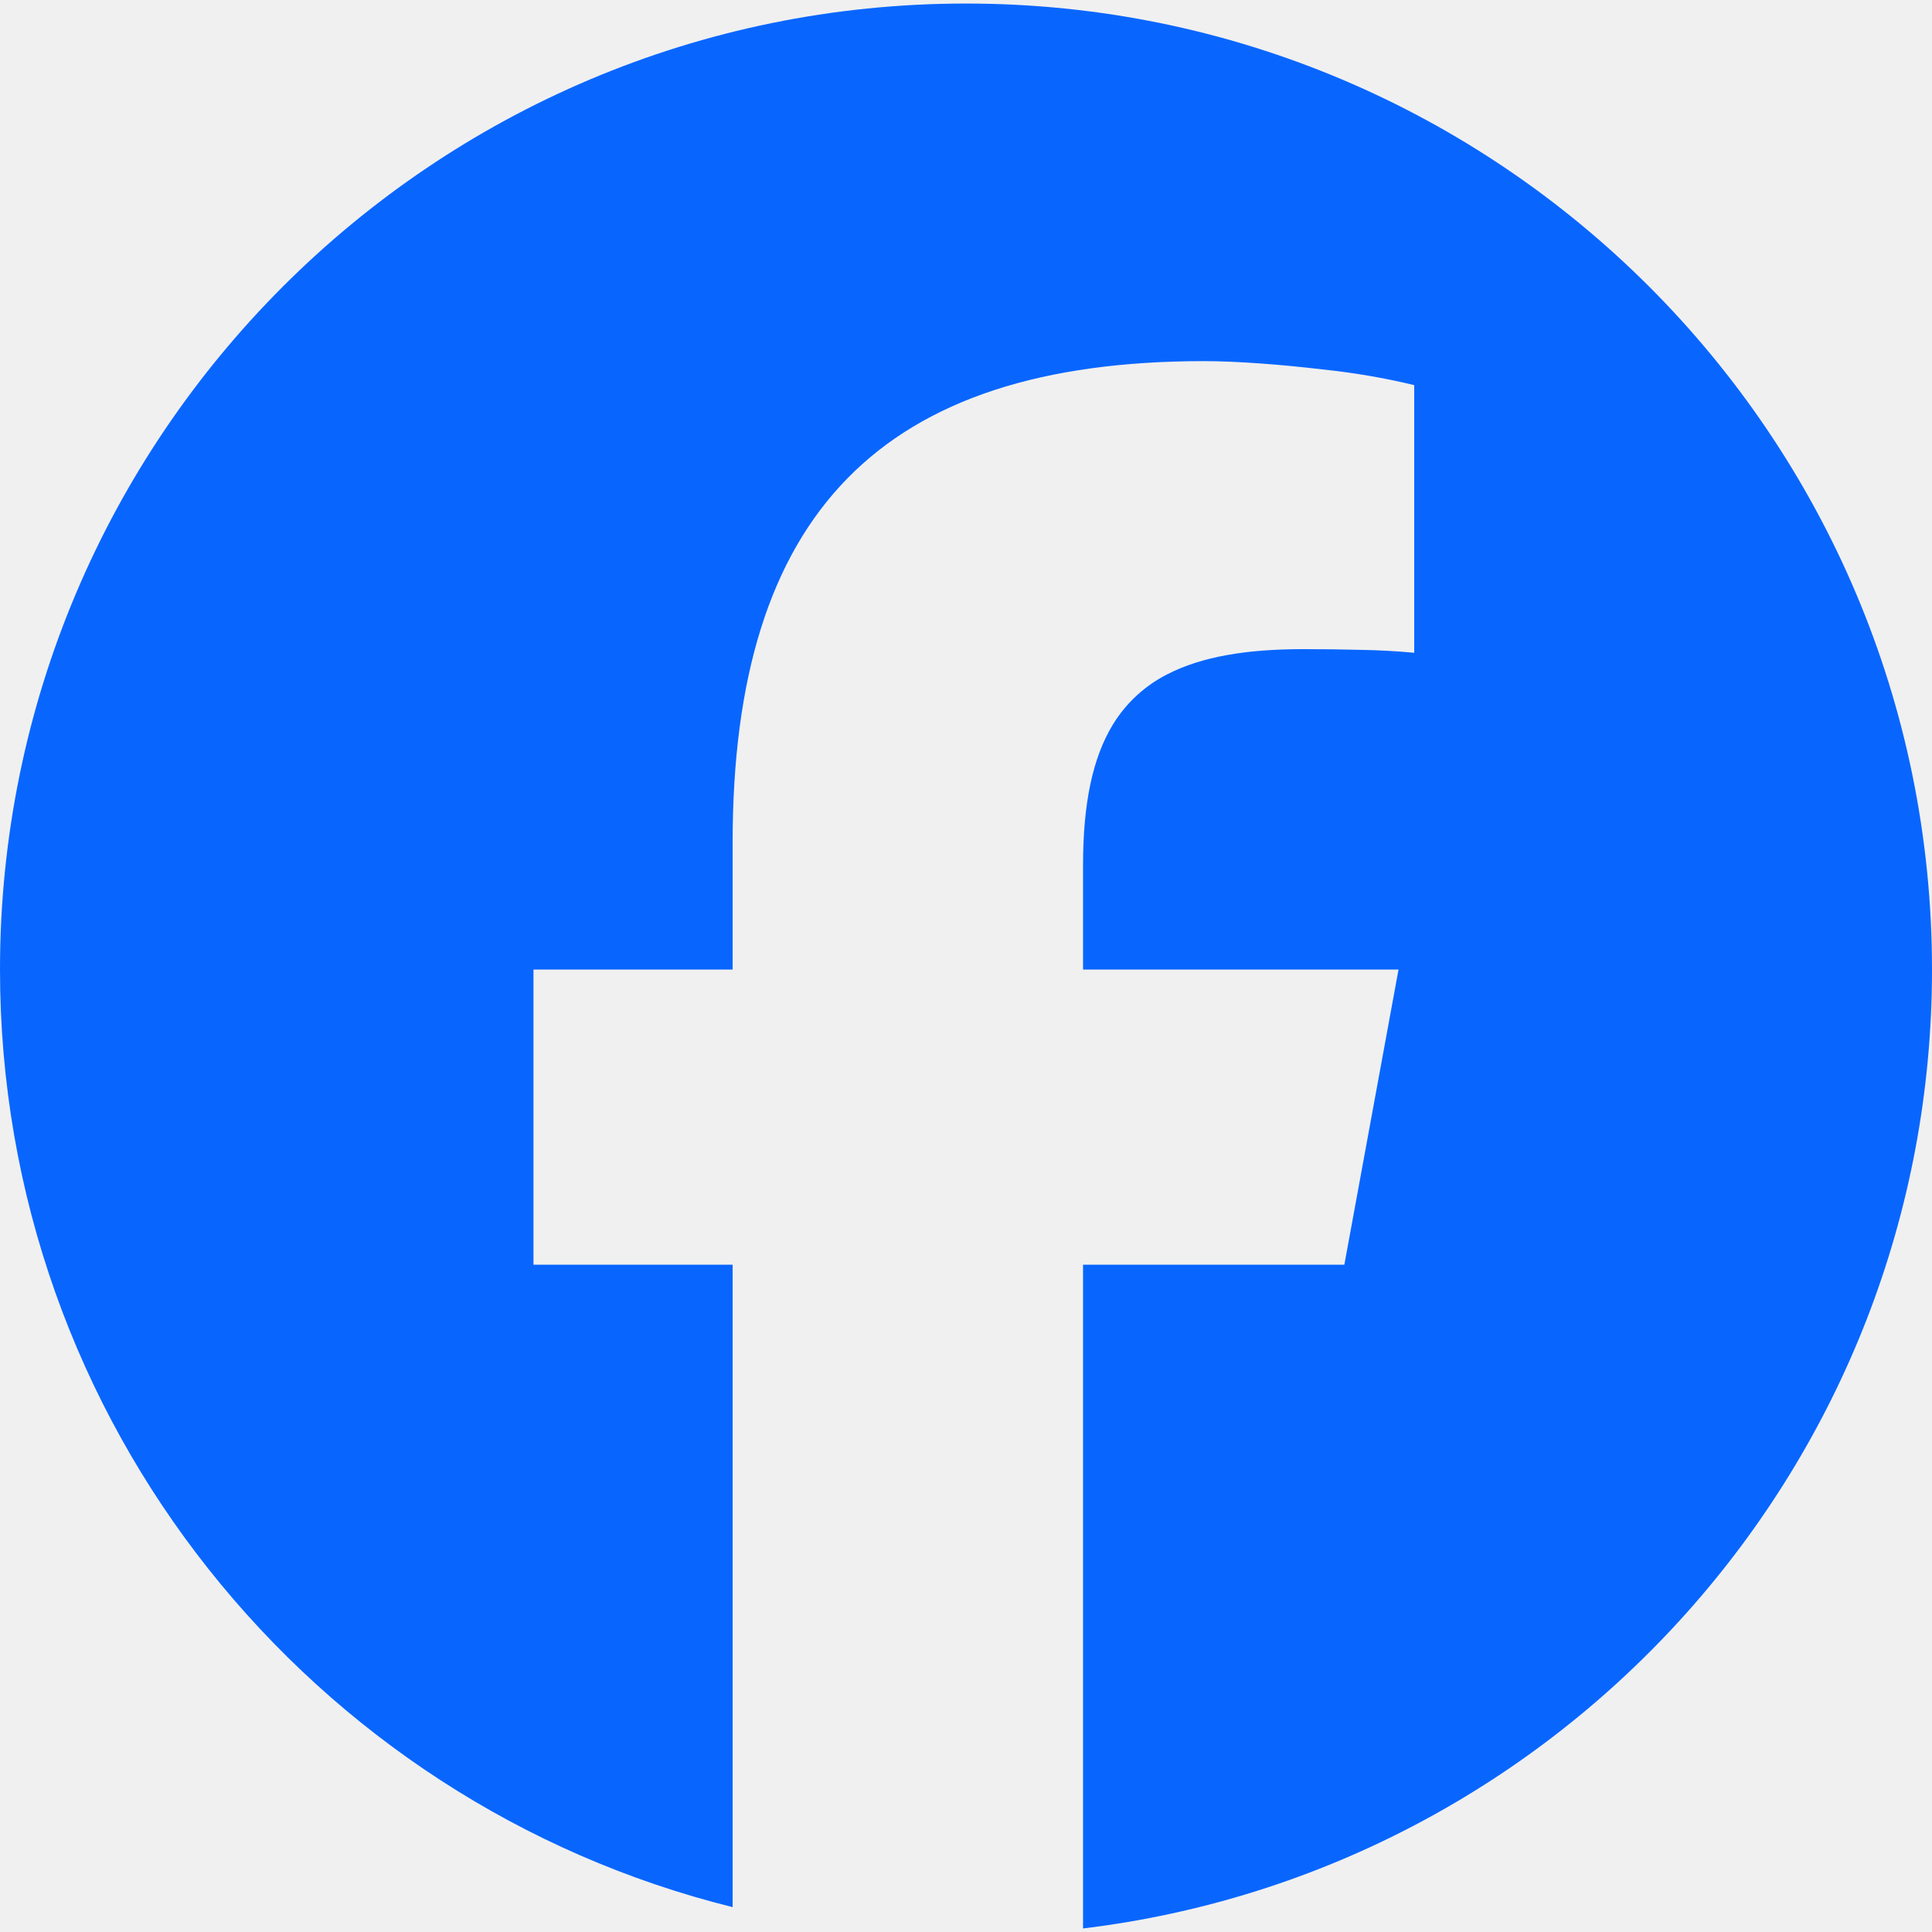
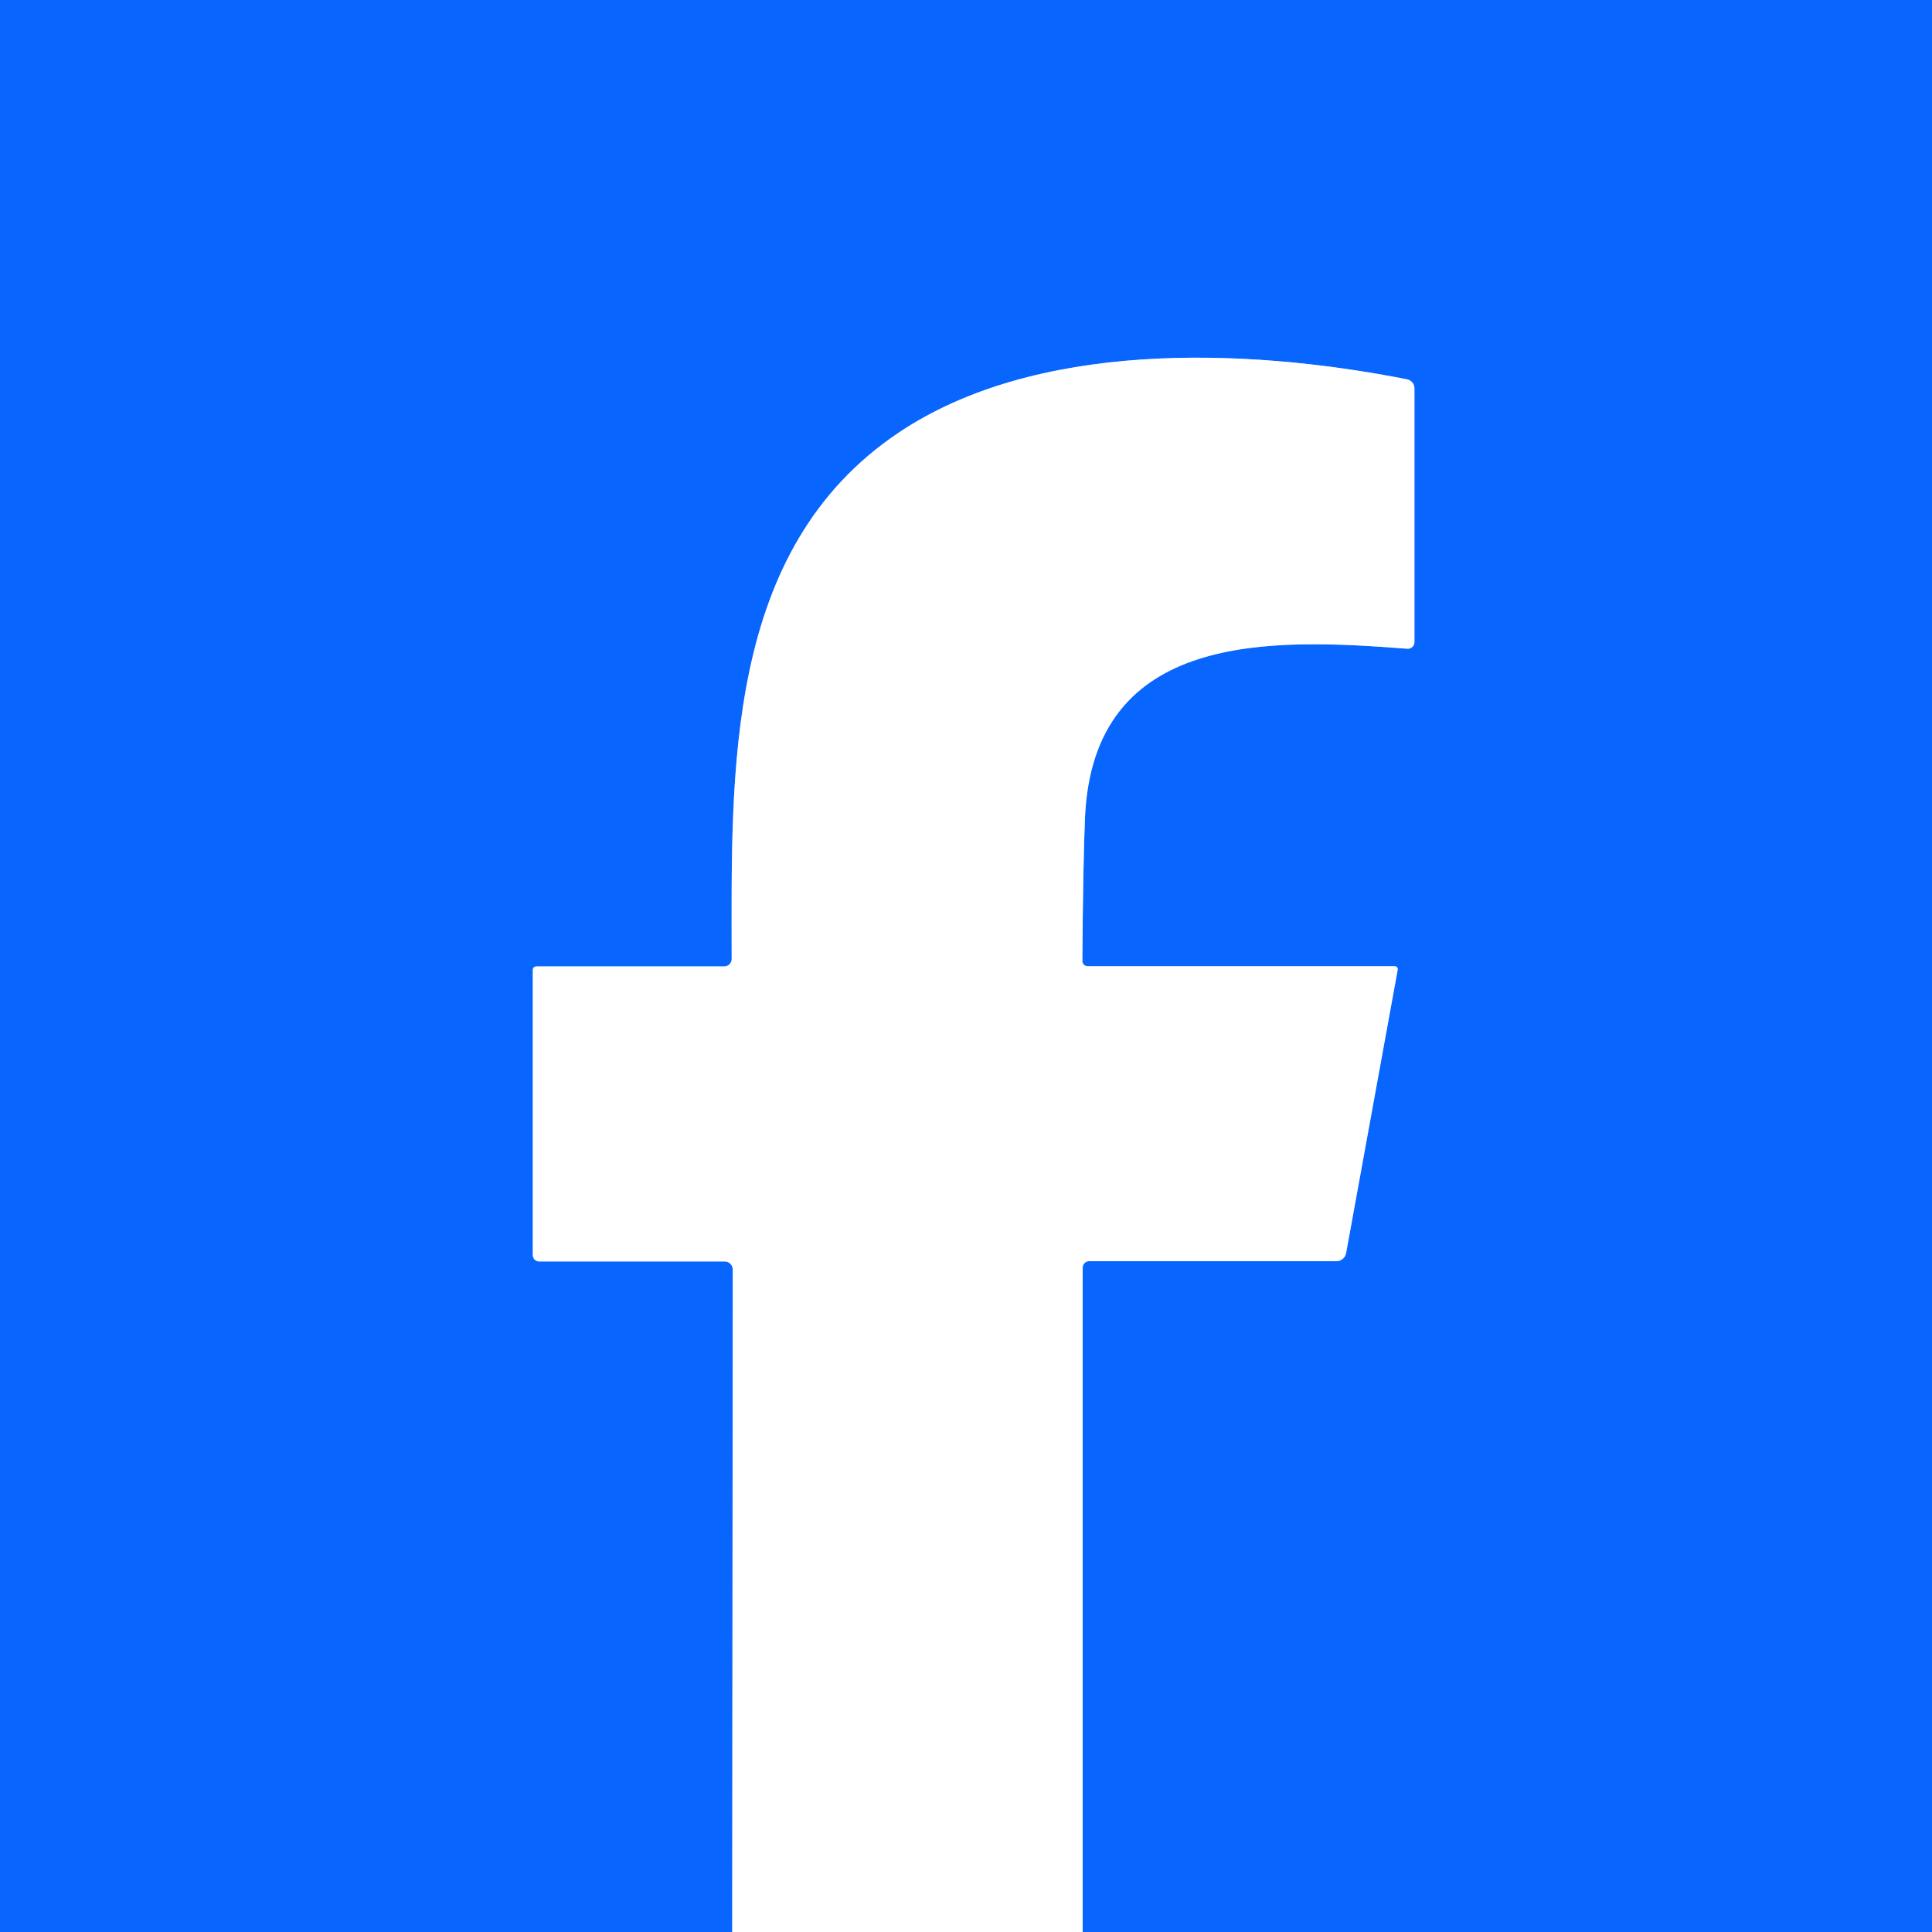
- <svg xmlns="http://www.w3.org/2000/svg" fill="#0866FF" role="img" viewBox="0 0 24 24">
-   <path d="M9.101 23.691v-7.98H6.627v-3.667h2.474v-1.58c0-4.085 1.848-5.978 5.858-5.978.401 0 .955.042 1.468.103a8.68 8.68 0 0 1 1.141.195v3.325a8.623 8.623 0 0 0-.653-.036 26.805 26.805 0 0 0-.733-.009c-.707 0-1.259.096-1.675.309a1.686 1.686 0 0 0-.679.622c-.258.42-.374.995-.374 1.752v1.297h3.919l-.386 2.103-.287 1.564h-3.246v8.245C19.396 23.238 24 18.179 24 12.044c0-6.627-5.373-12-12-12s-12 5.373-12 12c0 5.628 3.874 10.35 9.101 11.647Z" />
+ <svg xmlns="http://www.w3.org/2000/svg" version="1.1" viewBox="0.00 0.00 180.00 180.00" width="128" height="128">
+   <path stroke="#84b2ff" stroke-width="2.00" fill="none" stroke-linecap="butt" vector-effect="non-scaling-stroke" d="   M 100.87 180.00   L 100.87 118.10   A 0.60 0.60 0.0 0 1 101.47 117.50   L 124.51 117.50   A 0.92 0.91 5.3 0 0 125.41 116.76   L 130.22 90.35   A 0.28 0.28 0.0 0 0 129.95 90.02   L 101.33 90.02   A 0.49 0.48 0.6 0 1 100.84 89.53   Q 100.90 80.78 101.08 76.28   C 101.79 58.73 118.50 59.47 131.11 60.44   A 0.62 0.62 0.0 0 0 131.78 59.82   L 131.78 36.18   A 0.86 0.86 0.0 0 0 131.09 35.34   C 115.65 32.30 96.40 31.80 83.71 40.32   C 67.46 51.23 68.16 71.98 68.17 89.34   A 0.70 0.69 -90.0 0 1 67.48 90.04   L 49.96 90.04   A 0.32 0.32 0.0 0 0 49.64 90.36   L 49.64 116.93   A 0.60 0.60 0.0 0 0 50.24 117.53   L 67.53 117.53   A 0.74 0.74 0.0 0 1 68.27 118.27   L 68.22 180.00" />
+   <path fill="#0865fe" d="   M 180.00 0.00   L 180.00 180.00   L 100.87 180.00   L 100.87 118.10   A 0.60 0.60 0.0 0 1 101.47 117.50   L 124.51 117.50   A 0.92 0.91 5.3 0 0 125.41 116.76   L 130.22 90.35   A 0.28 0.28 0.0 0 0 129.95 90.02   L 101.33 90.02   A 0.49 0.48 0.6 0 1 100.84 89.53   Q 100.90 80.78 101.08 76.28   C 101.79 58.73 118.50 59.47 131.11 60.44   A 0.62 0.62 0.0 0 0 131.78 59.82   L 131.78 36.18   A 0.86 0.86 0.0 0 0 131.09 35.34   C 115.65 32.30 96.40 31.80 83.71 40.32   C 67.46 51.23 68.16 71.98 68.17 89.34   A 0.70 0.69 -90.0 0 1 67.48 90.04   L 49.96 90.04   A 0.32 0.32 0.0 0 0 49.64 90.36   L 49.64 116.93   A 0.60 0.60 0.0 0 0 50.24 117.53   L 67.53 117.53   A 0.74 0.74 0.0 0 1 68.27 118.27   L 68.22 180.00   L 0.00 180.00   L 0.00 0.00   L 180.00 0.00   Z" />
+   <path fill="#ffffff" d="   M 100.87 180.00   L 68.22 180.00   L 68.27 118.27   A 0.74 0.74 0.0 0 0 67.53 117.53   L 50.24 117.53   A 0.60 0.60 0.0 0 1 49.64 116.93   L 49.64 90.36   A 0.32 0.32 0.0 0 1 49.96 90.04   L 67.48 90.04   A 0.70 0.69 90.0 0 0 68.17 89.34   C 68.16 71.98 67.46 51.23 83.71 40.32   C 96.40 31.80 115.65 32.30 131.09 35.34   A 0.86 0.86 0.0 0 1 131.78 36.18   L 131.78 59.82   A 0.62 0.62 0.0 0 1 131.11 60.44   C 118.50 59.47 101.79 58.73 101.08 76.28   Q 100.90 80.78 100.84 89.53   A 0.49 0.48 0.6 0 0 101.33 90.02   L 129.95 90.02   A 0.28 0.28 0.0 0 1 130.22 90.35   L 125.41 116.76   A 0.92 0.91 5.3 0 1 124.51 117.50   L 101.47 117.50   A 0.60 0.60 0.0 0 0 100.87 118.10   L 100.87 180.00   Z" />
</svg>
